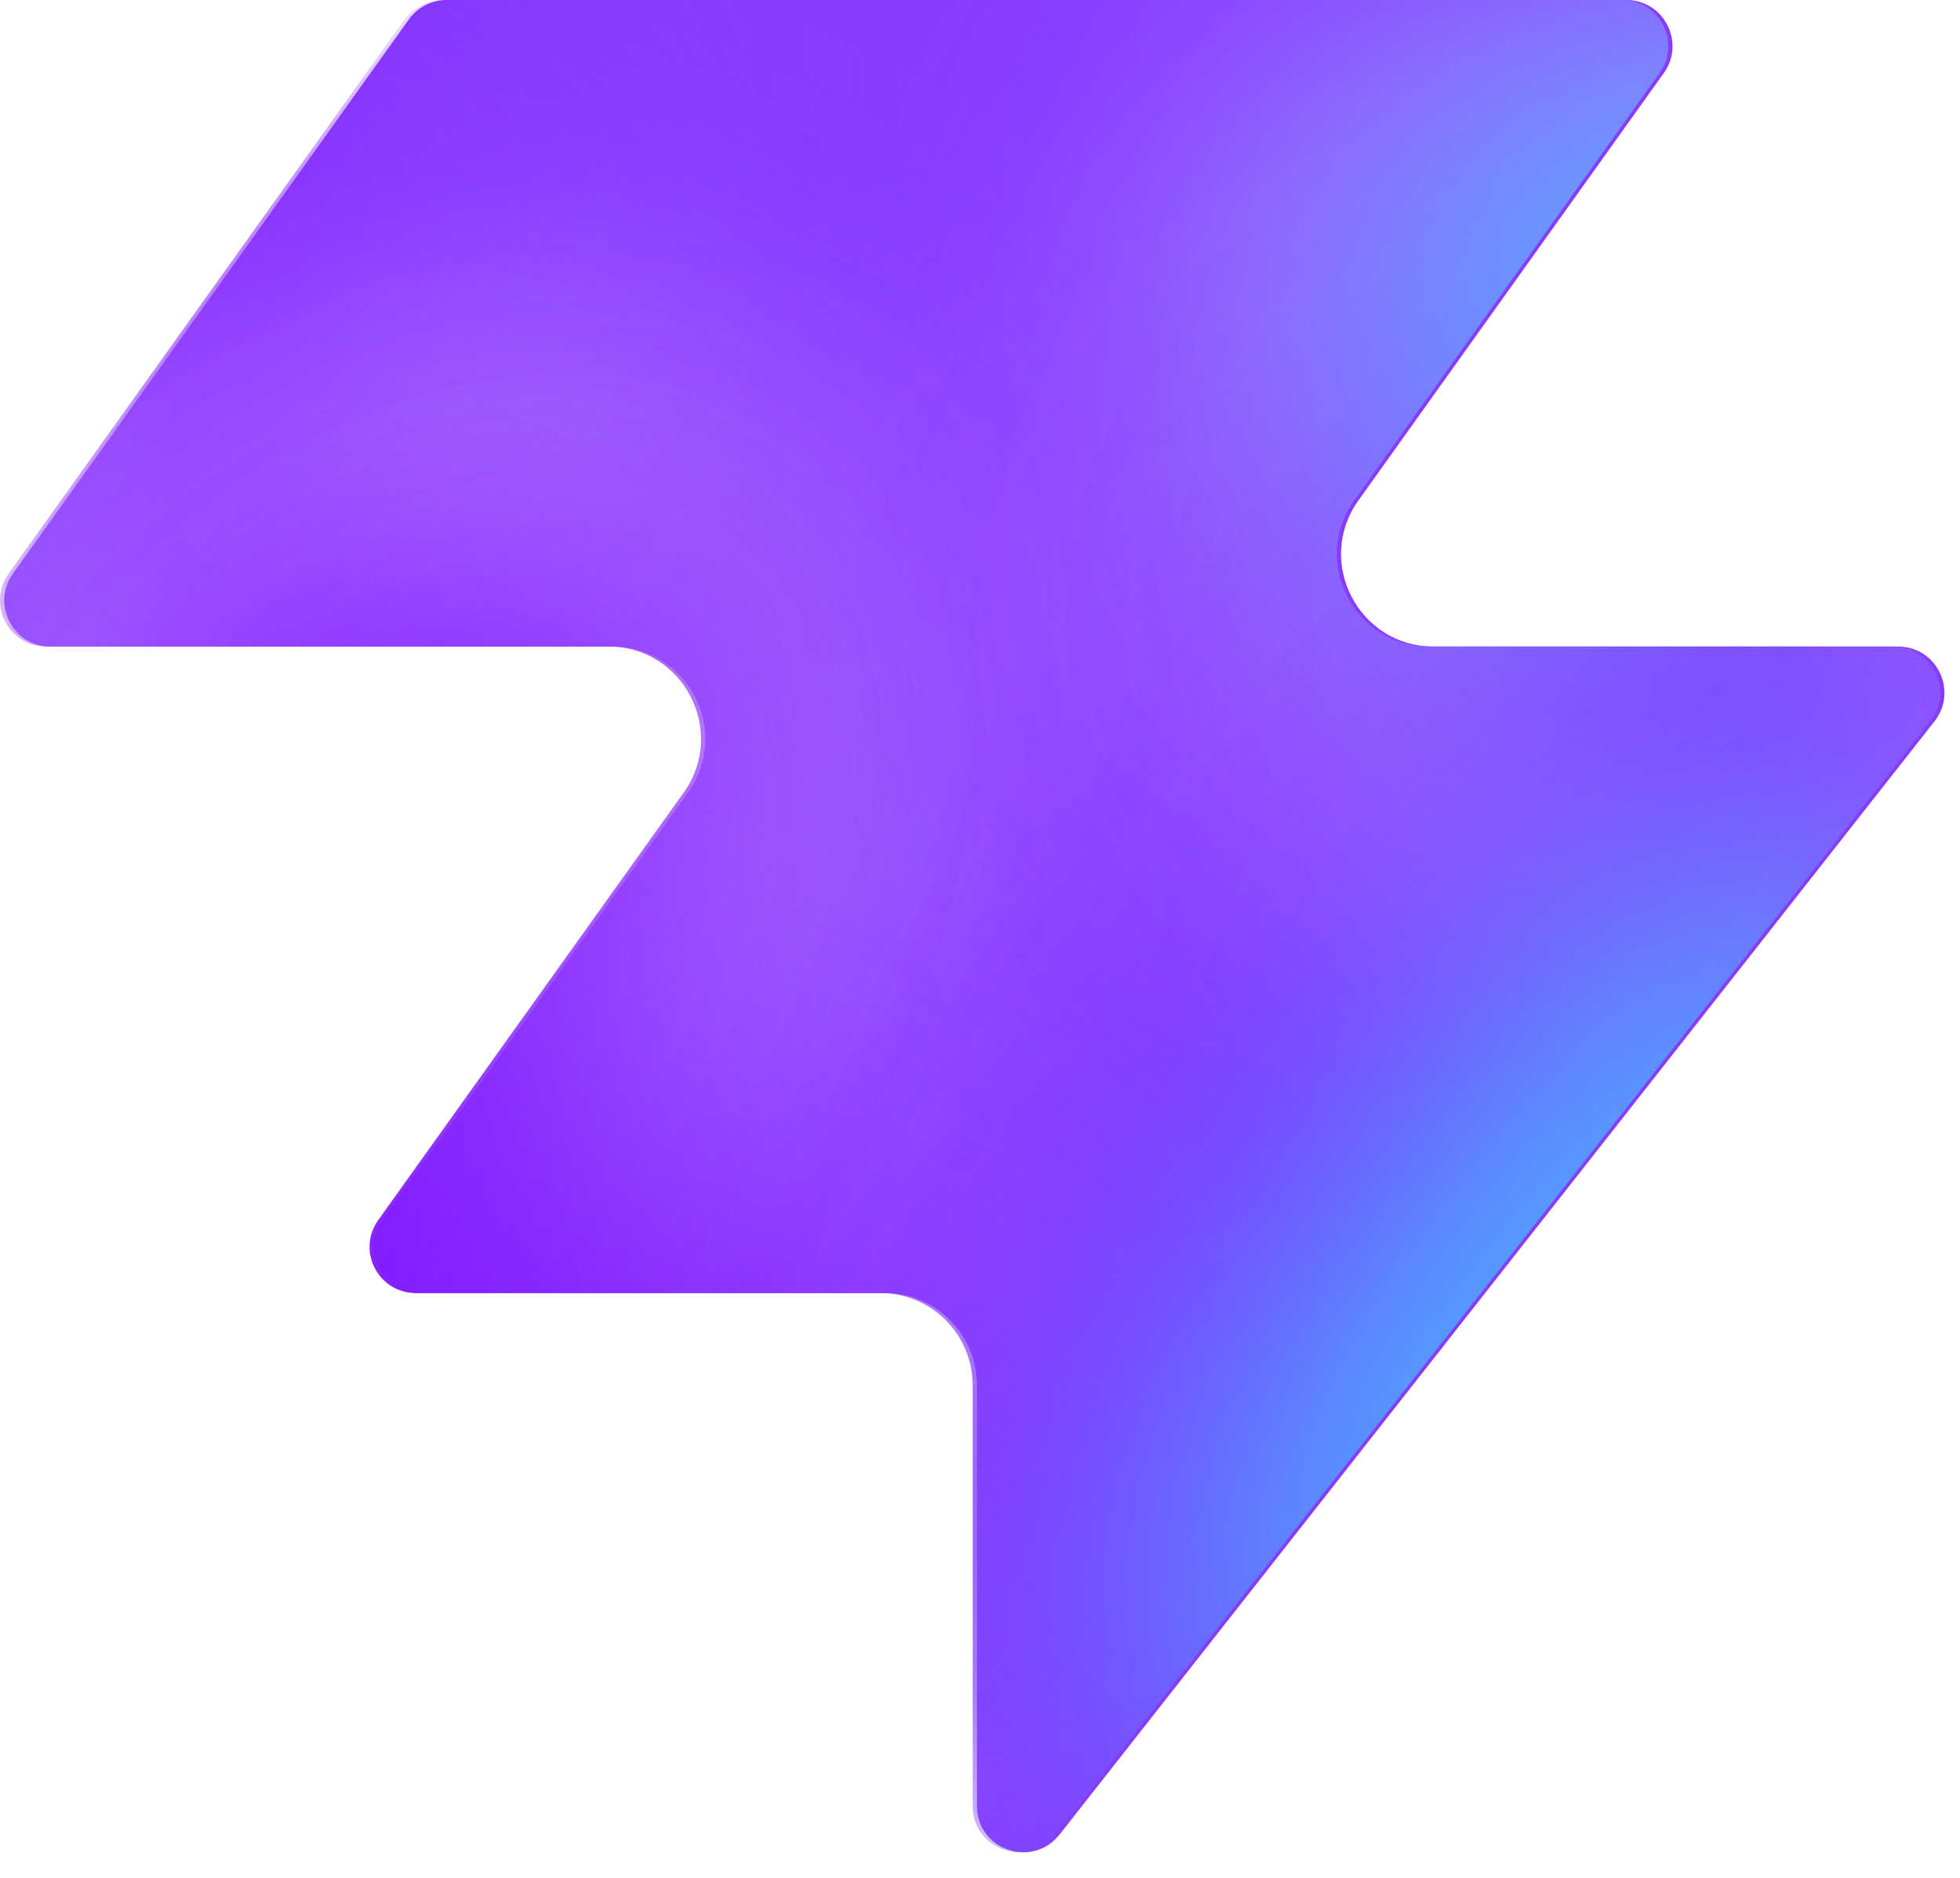
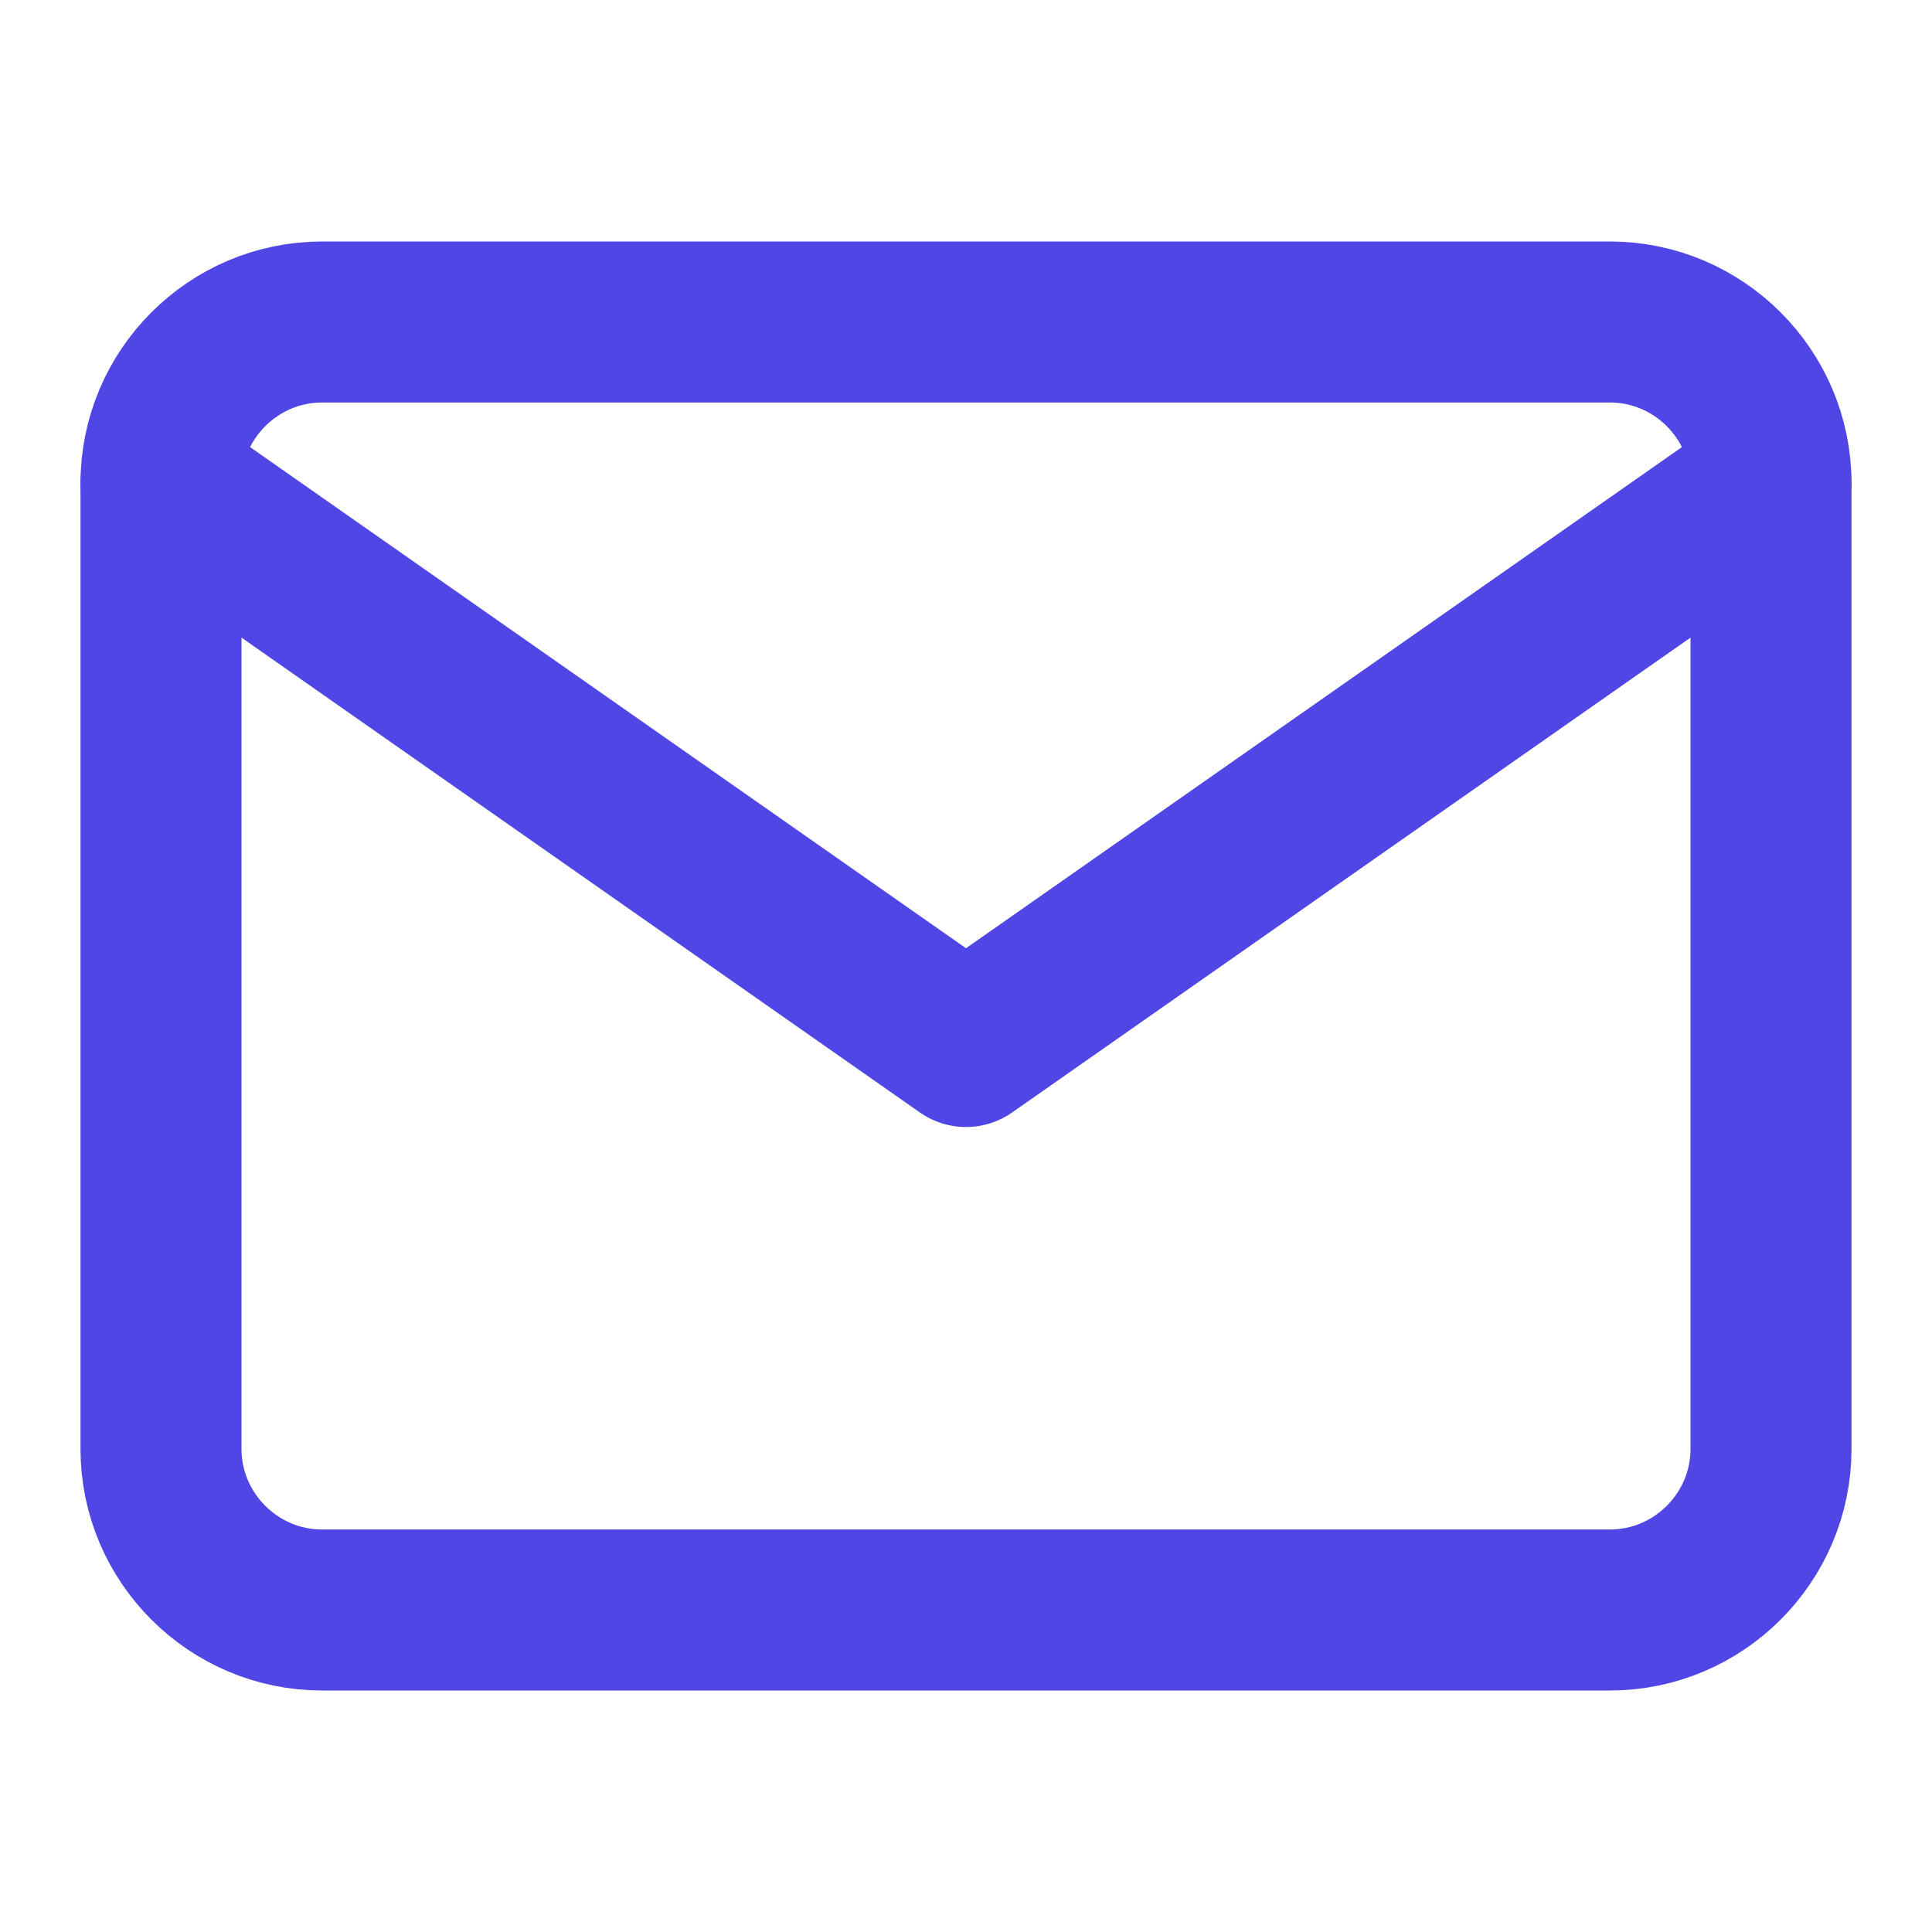
- <svg xmlns="http://www.w3.org/2000/svg" width="48" height="46" fill="none" viewBox="0 0 48 46">
-   <path fill="#863bff" d="M25.946 44.938c-.664.845-2.021.375-2.021-.698V33.937a2.26 2.26 0 0 0-2.262-2.262H10.287c-.92 0-1.456-1.04-.92-1.788l7.48-10.471c1.07-1.497 0-3.578-1.842-3.578H1.237c-.92 0-1.456-1.04-.92-1.788L10.013.474c.214-.297.556-.474.92-.474h28.894c.92 0 1.456 1.04.92 1.788l-7.48 10.471c-1.07 1.498 0 3.579 1.842 3.579h11.377c.943 0 1.473 1.088.89 1.83L25.947 44.94z" style="fill:#863bff;fill:color(display-p3 .525 .23 1);fill-opacity:1" />
-   <mask id="a" width="48" height="46" x="0" y="0" maskUnits="userSpaceOnUse" style="mask-type:alpha">
-     <path fill="#000" d="M25.842 44.938c-.664.844-2.021.375-2.021-.698V33.937a2.26 2.26 0 0 0-2.262-2.262H10.183c-.92 0-1.456-1.04-.92-1.788l7.48-10.471c1.07-1.498 0-3.579-1.842-3.579H1.133c-.92 0-1.456-1.04-.92-1.787L9.91.473c.214-.297.556-.474.92-.474h28.894c.92 0 1.456 1.04.92 1.788l-7.48 10.471c-1.07 1.498 0 3.578 1.842 3.578h11.377c.943 0 1.473 1.088.89 1.832L25.843 44.94z" style="fill:#000;fill-opacity:1" />
-   </mask>
-   <g mask="url(#a)">
-     <g filter="url(#b)">
-       <ellipse cx="5.508" cy="14.704" fill="#ede6ff" rx="5.508" ry="14.704" style="fill:#ede6ff;fill:color(display-p3 .927 .903 1);fill-opacity:1" transform="matrix(.00324 1 1 -.00324 -4.47 31.516)" />
-     </g>
-     <g filter="url(#c)">
-       <ellipse cx="10.399" cy="29.851" fill="#ede6ff" rx="10.399" ry="29.851" style="fill:#ede6ff;fill:color(display-p3 .927 .903 1);fill-opacity:1" transform="matrix(.00324 1 1 -.00324 -39.328 7.883)" />
-     </g>
-     <g filter="url(#d)">
-       <ellipse cx="5.508" cy="30.487" fill="#7e14ff" rx="5.508" ry="30.487" style="fill:#7e14ff;fill:color(display-p3 .492 .077 1);fill-opacity:1" transform="rotate(89.814 -25.913 -14.639)scale(1 -1)" />
-     </g>
-     <g filter="url(#e)">
-       <ellipse cx="5.508" cy="30.599" fill="#7e14ff" rx="5.508" ry="30.599" style="fill:#7e14ff;fill:color(display-p3 .492 .077 1);fill-opacity:1" transform="rotate(89.814 -32.644 -3.334)scale(1 -1)" />
-     </g>
-     <g filter="url(#f)">
-       <ellipse cx="5.508" cy="30.599" fill="#7e14ff" rx="5.508" ry="30.599" style="fill:#7e14ff;fill:color(display-p3 .492 .077 1);fill-opacity:1" transform="matrix(.00324 1 1 -.00324 -34.34 30.47)" />
-     </g>
-     <g filter="url(#g)">
-       <ellipse cx="14.072" cy="22.078" fill="#ede6ff" rx="14.072" ry="22.078" style="fill:#ede6ff;fill:color(display-p3 .927 .903 1);fill-opacity:1" transform="rotate(93.35 24.506 48.493)scale(-1 1)" />
-     </g>
-     <g filter="url(#h)">
-       <ellipse cx="3.47" cy="21.501" fill="#7e14ff" rx="3.47" ry="21.501" style="fill:#7e14ff;fill:color(display-p3 .492 .077 1);fill-opacity:1" transform="rotate(89.009 28.708 47.59)scale(-1 1)" />
-     </g>
-     <g filter="url(#i)">
-       <ellipse cx="3.47" cy="21.501" fill="#7e14ff" rx="3.47" ry="21.501" style="fill:#7e14ff;fill:color(display-p3 .492 .077 1);fill-opacity:1" transform="rotate(89.009 28.708 47.59)scale(-1 1)" />
-     </g>
-     <g filter="url(#j)">
-       <ellipse cx=".387" cy="8.972" fill="#7e14ff" rx="4.407" ry="29.108" style="fill:#7e14ff;fill:color(display-p3 .492 .077 1);fill-opacity:1" transform="rotate(39.51 .387 8.972)" />
-     </g>
-     <g filter="url(#k)">
-       <ellipse cx="47.523" cy="-6.092" fill="#7e14ff" rx="4.407" ry="29.108" style="fill:#7e14ff;fill:color(display-p3 .492 .077 1);fill-opacity:1" transform="rotate(37.892 47.523 -6.092)" />
-     </g>
-     <g filter="url(#l)">
-       <ellipse cx="41.412" cy="6.333" fill="#47bfff" rx="5.971" ry="9.665" style="fill:#47bfff;fill:color(display-p3 .28 .748 1);fill-opacity:1" transform="rotate(37.892 41.412 6.333)" />
-     </g>
-     <g filter="url(#m)">
-       <ellipse cx="-1.879" cy="38.332" fill="#7e14ff" rx="4.407" ry="29.108" style="fill:#7e14ff;fill:color(display-p3 .492 .077 1);fill-opacity:1" transform="rotate(37.892 -1.88 38.332)" />
-     </g>
-     <g filter="url(#n)">
-       <ellipse cx="-1.879" cy="38.332" fill="#7e14ff" rx="4.407" ry="29.108" style="fill:#7e14ff;fill:color(display-p3 .492 .077 1);fill-opacity:1" transform="rotate(37.892 -1.88 38.332)" />
-     </g>
-     <g filter="url(#o)">
-       <ellipse cx="35.651" cy="29.907" fill="#7e14ff" rx="4.407" ry="29.108" style="fill:#7e14ff;fill:color(display-p3 .492 .077 1);fill-opacity:1" transform="rotate(37.892 35.651 29.907)" />
-     </g>
-     <g filter="url(#p)">
-       <ellipse cx="38.418" cy="32.4" fill="#47bfff" rx="5.971" ry="15.297" style="fill:#47bfff;fill:color(display-p3 .28 .748 1);fill-opacity:1" transform="rotate(37.892 38.418 32.4)" />
-     </g>
-   </g>
-   <defs>
-     <filter id="b" width="60.045" height="41.654" x="-19.77" y="16.149" color-interpolation-filters="sRGB" filterUnits="userSpaceOnUse">
-       <feFlood flood-opacity="0" result="BackgroundImageFix" />
-       <feBlend in="SourceGraphic" in2="BackgroundImageFix" result="shape" />
-       <feGaussianBlur result="effect1_foregroundBlur_2002_17158" stdDeviation="7.659" />
-     </filter>
-     <filter id="c" width="90.34" height="51.437" x="-54.613" y="-7.533" color-interpolation-filters="sRGB" filterUnits="userSpaceOnUse">
-       <feFlood flood-opacity="0" result="BackgroundImageFix" />
-       <feBlend in="SourceGraphic" in2="BackgroundImageFix" result="shape" />
-       <feGaussianBlur result="effect1_foregroundBlur_2002_17158" stdDeviation="7.659" />
-     </filter>
-     <filter id="d" width="79.355" height="29.4" x="-49.64" y="2.03" color-interpolation-filters="sRGB" filterUnits="userSpaceOnUse">
-       <feFlood flood-opacity="0" result="BackgroundImageFix" />
-       <feBlend in="SourceGraphic" in2="BackgroundImageFix" result="shape" />
-       <feGaussianBlur result="effect1_foregroundBlur_2002_17158" stdDeviation="4.596" />
-     </filter>
-     <filter id="e" width="79.579" height="29.4" x="-45.045" y="20.029" color-interpolation-filters="sRGB" filterUnits="userSpaceOnUse">
-       <feFlood flood-opacity="0" result="BackgroundImageFix" />
-       <feBlend in="SourceGraphic" in2="BackgroundImageFix" result="shape" />
-       <feGaussianBlur result="effect1_foregroundBlur_2002_17158" stdDeviation="4.596" />
-     </filter>
-     <filter id="f" width="79.579" height="29.4" x="-43.513" y="21.178" color-interpolation-filters="sRGB" filterUnits="userSpaceOnUse">
-       <feFlood flood-opacity="0" result="BackgroundImageFix" />
-       <feBlend in="SourceGraphic" in2="BackgroundImageFix" result="shape" />
-       <feGaussianBlur result="effect1_foregroundBlur_2002_17158" stdDeviation="4.596" />
-     </filter>
-     <filter id="g" width="74.749" height="58.852" x="15.756" y="-17.901" color-interpolation-filters="sRGB" filterUnits="userSpaceOnUse">
-       <feFlood flood-opacity="0" result="BackgroundImageFix" />
-       <feBlend in="SourceGraphic" in2="BackgroundImageFix" result="shape" />
-       <feGaussianBlur result="effect1_foregroundBlur_2002_17158" stdDeviation="7.659" />
-     </filter>
-     <filter id="h" width="61.377" height="25.362" x="23.548" y="2.284" color-interpolation-filters="sRGB" filterUnits="userSpaceOnUse">
-       <feFlood flood-opacity="0" result="BackgroundImageFix" />
-       <feBlend in="SourceGraphic" in2="BackgroundImageFix" result="shape" />
-       <feGaussianBlur result="effect1_foregroundBlur_2002_17158" stdDeviation="4.596" />
-     </filter>
-     <filter id="i" width="61.377" height="25.362" x="23.548" y="2.284" color-interpolation-filters="sRGB" filterUnits="userSpaceOnUse">
-       <feFlood flood-opacity="0" result="BackgroundImageFix" />
-       <feBlend in="SourceGraphic" in2="BackgroundImageFix" result="shape" />
-       <feGaussianBlur result="effect1_foregroundBlur_2002_17158" stdDeviation="4.596" />
-     </filter>
-     <filter id="j" width="56.045" height="63.649" x="-27.636" y="-22.853" color-interpolation-filters="sRGB" filterUnits="userSpaceOnUse">
-       <feFlood flood-opacity="0" result="BackgroundImageFix" />
-       <feBlend in="SourceGraphic" in2="BackgroundImageFix" result="shape" />
-       <feGaussianBlur result="effect1_foregroundBlur_2002_17158" stdDeviation="4.596" />
-     </filter>
-     <filter id="k" width="54.814" height="64.646" x="20.116" y="-38.415" color-interpolation-filters="sRGB" filterUnits="userSpaceOnUse">
-       <feFlood flood-opacity="0" result="BackgroundImageFix" />
-       <feBlend in="SourceGraphic" in2="BackgroundImageFix" result="shape" />
-       <feGaussianBlur result="effect1_foregroundBlur_2002_17158" stdDeviation="4.596" />
-     </filter>
-     <filter id="l" width="33.541" height="35.313" x="24.641" y="-11.323" color-interpolation-filters="sRGB" filterUnits="userSpaceOnUse">
-       <feFlood flood-opacity="0" result="BackgroundImageFix" />
-       <feBlend in="SourceGraphic" in2="BackgroundImageFix" result="shape" />
-       <feGaussianBlur result="effect1_foregroundBlur_2002_17158" stdDeviation="4.596" />
-     </filter>
-     <filter id="m" width="54.814" height="64.646" x="-29.286" y="6.009" color-interpolation-filters="sRGB" filterUnits="userSpaceOnUse">
-       <feFlood flood-opacity="0" result="BackgroundImageFix" />
-       <feBlend in="SourceGraphic" in2="BackgroundImageFix" result="shape" />
-       <feGaussianBlur result="effect1_foregroundBlur_2002_17158" stdDeviation="4.596" />
-     </filter>
-     <filter id="n" width="54.814" height="64.646" x="-29.286" y="6.009" color-interpolation-filters="sRGB" filterUnits="userSpaceOnUse">
-       <feFlood flood-opacity="0" result="BackgroundImageFix" />
-       <feBlend in="SourceGraphic" in2="BackgroundImageFix" result="shape" />
-       <feGaussianBlur result="effect1_foregroundBlur_2002_17158" stdDeviation="4.596" />
-     </filter>
-     <filter id="o" width="54.814" height="64.646" x="8.244" y="-2.416" color-interpolation-filters="sRGB" filterUnits="userSpaceOnUse">
-       <feFlood flood-opacity="0" result="BackgroundImageFix" />
-       <feBlend in="SourceGraphic" in2="BackgroundImageFix" result="shape" />
-       <feGaussianBlur result="effect1_foregroundBlur_2002_17158" stdDeviation="4.596" />
-     </filter>
-     <filter id="p" width="39.409" height="43.623" x="18.713" y="10.588" color-interpolation-filters="sRGB" filterUnits="userSpaceOnUse">
-       <feFlood flood-opacity="0" result="BackgroundImageFix" />
-       <feBlend in="SourceGraphic" in2="BackgroundImageFix" result="shape" />
-       <feGaussianBlur result="effect1_foregroundBlur_2002_17158" stdDeviation="4.596" />
-     </filter>
-   </defs>
+ <svg xmlns="http://www.w3.org/2000/svg" width="48" height="48" viewBox="0 0 24 24" fill="none" stroke="#4f46e5" stroke-width="2" stroke-linecap="round" stroke-linejoin="round">
+   <path d="M4 4h16c1.1 0 2 .9 2 2v12c0 1.1-.9 2-2 2H4c-1.1 0-2-.9-2-2V6c0-1.1.9-2 2-2z" />
+   <polyline points="22,6 12,13 2,6" />
</svg>
